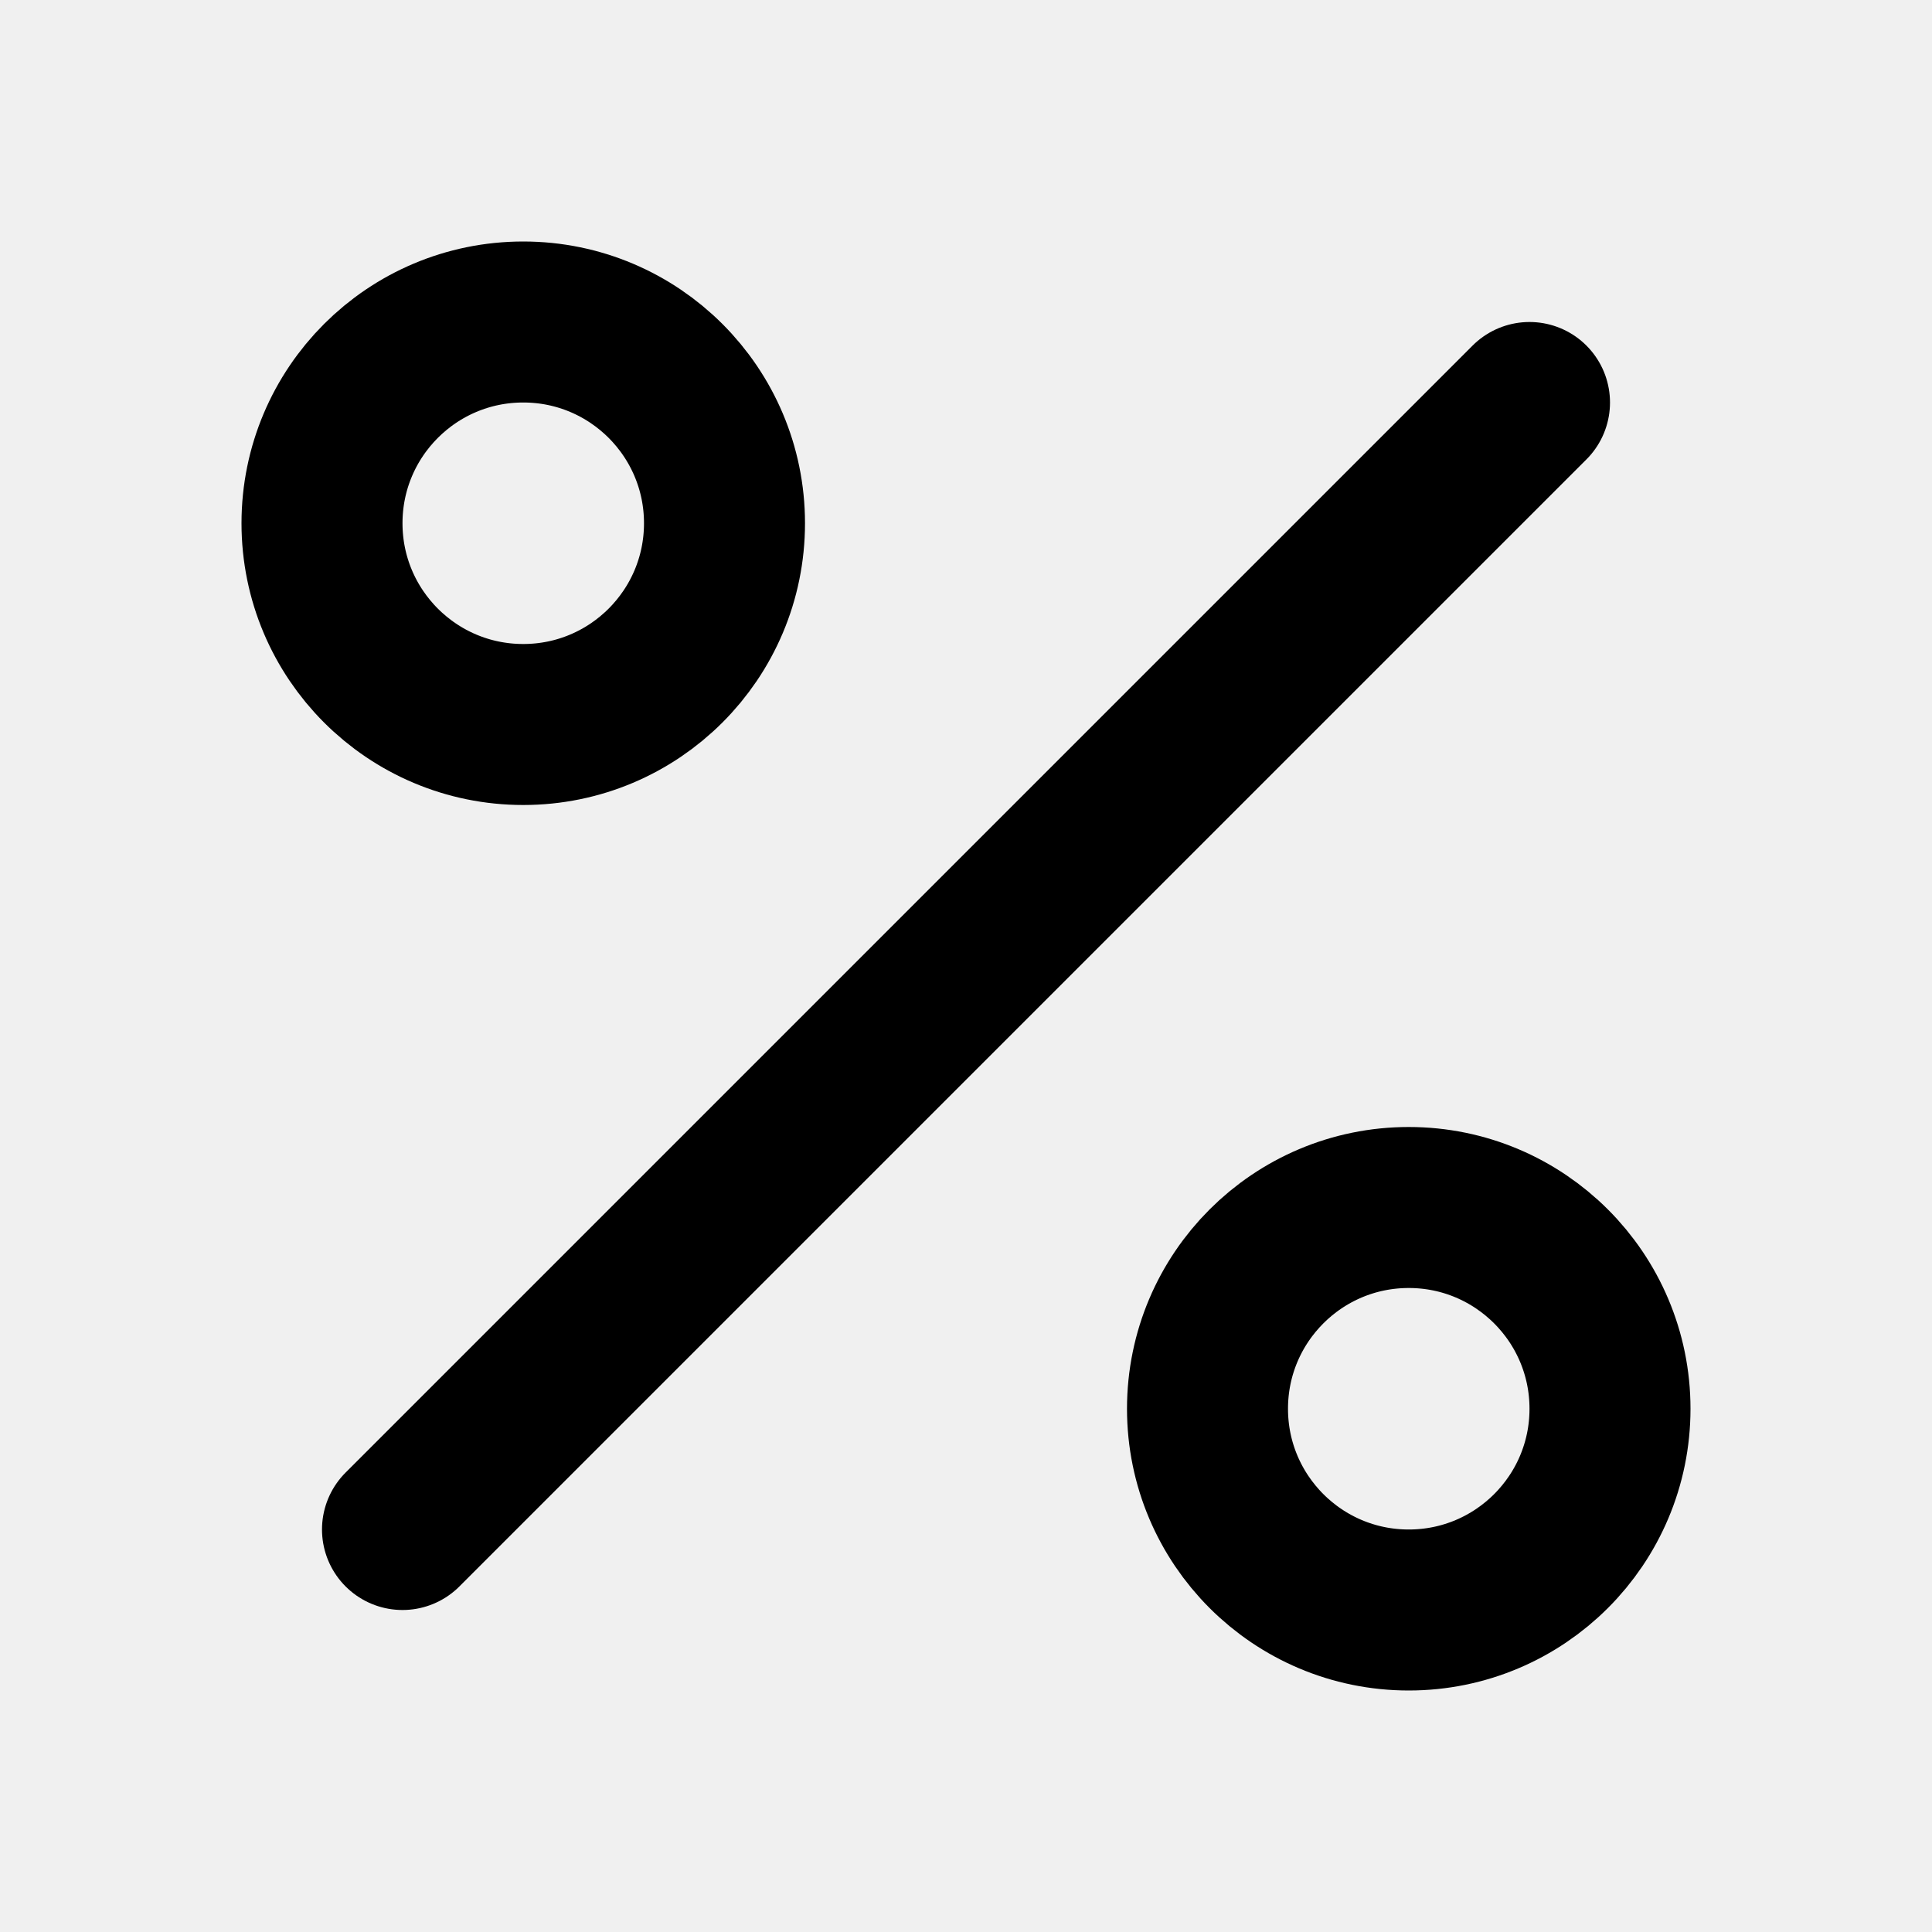
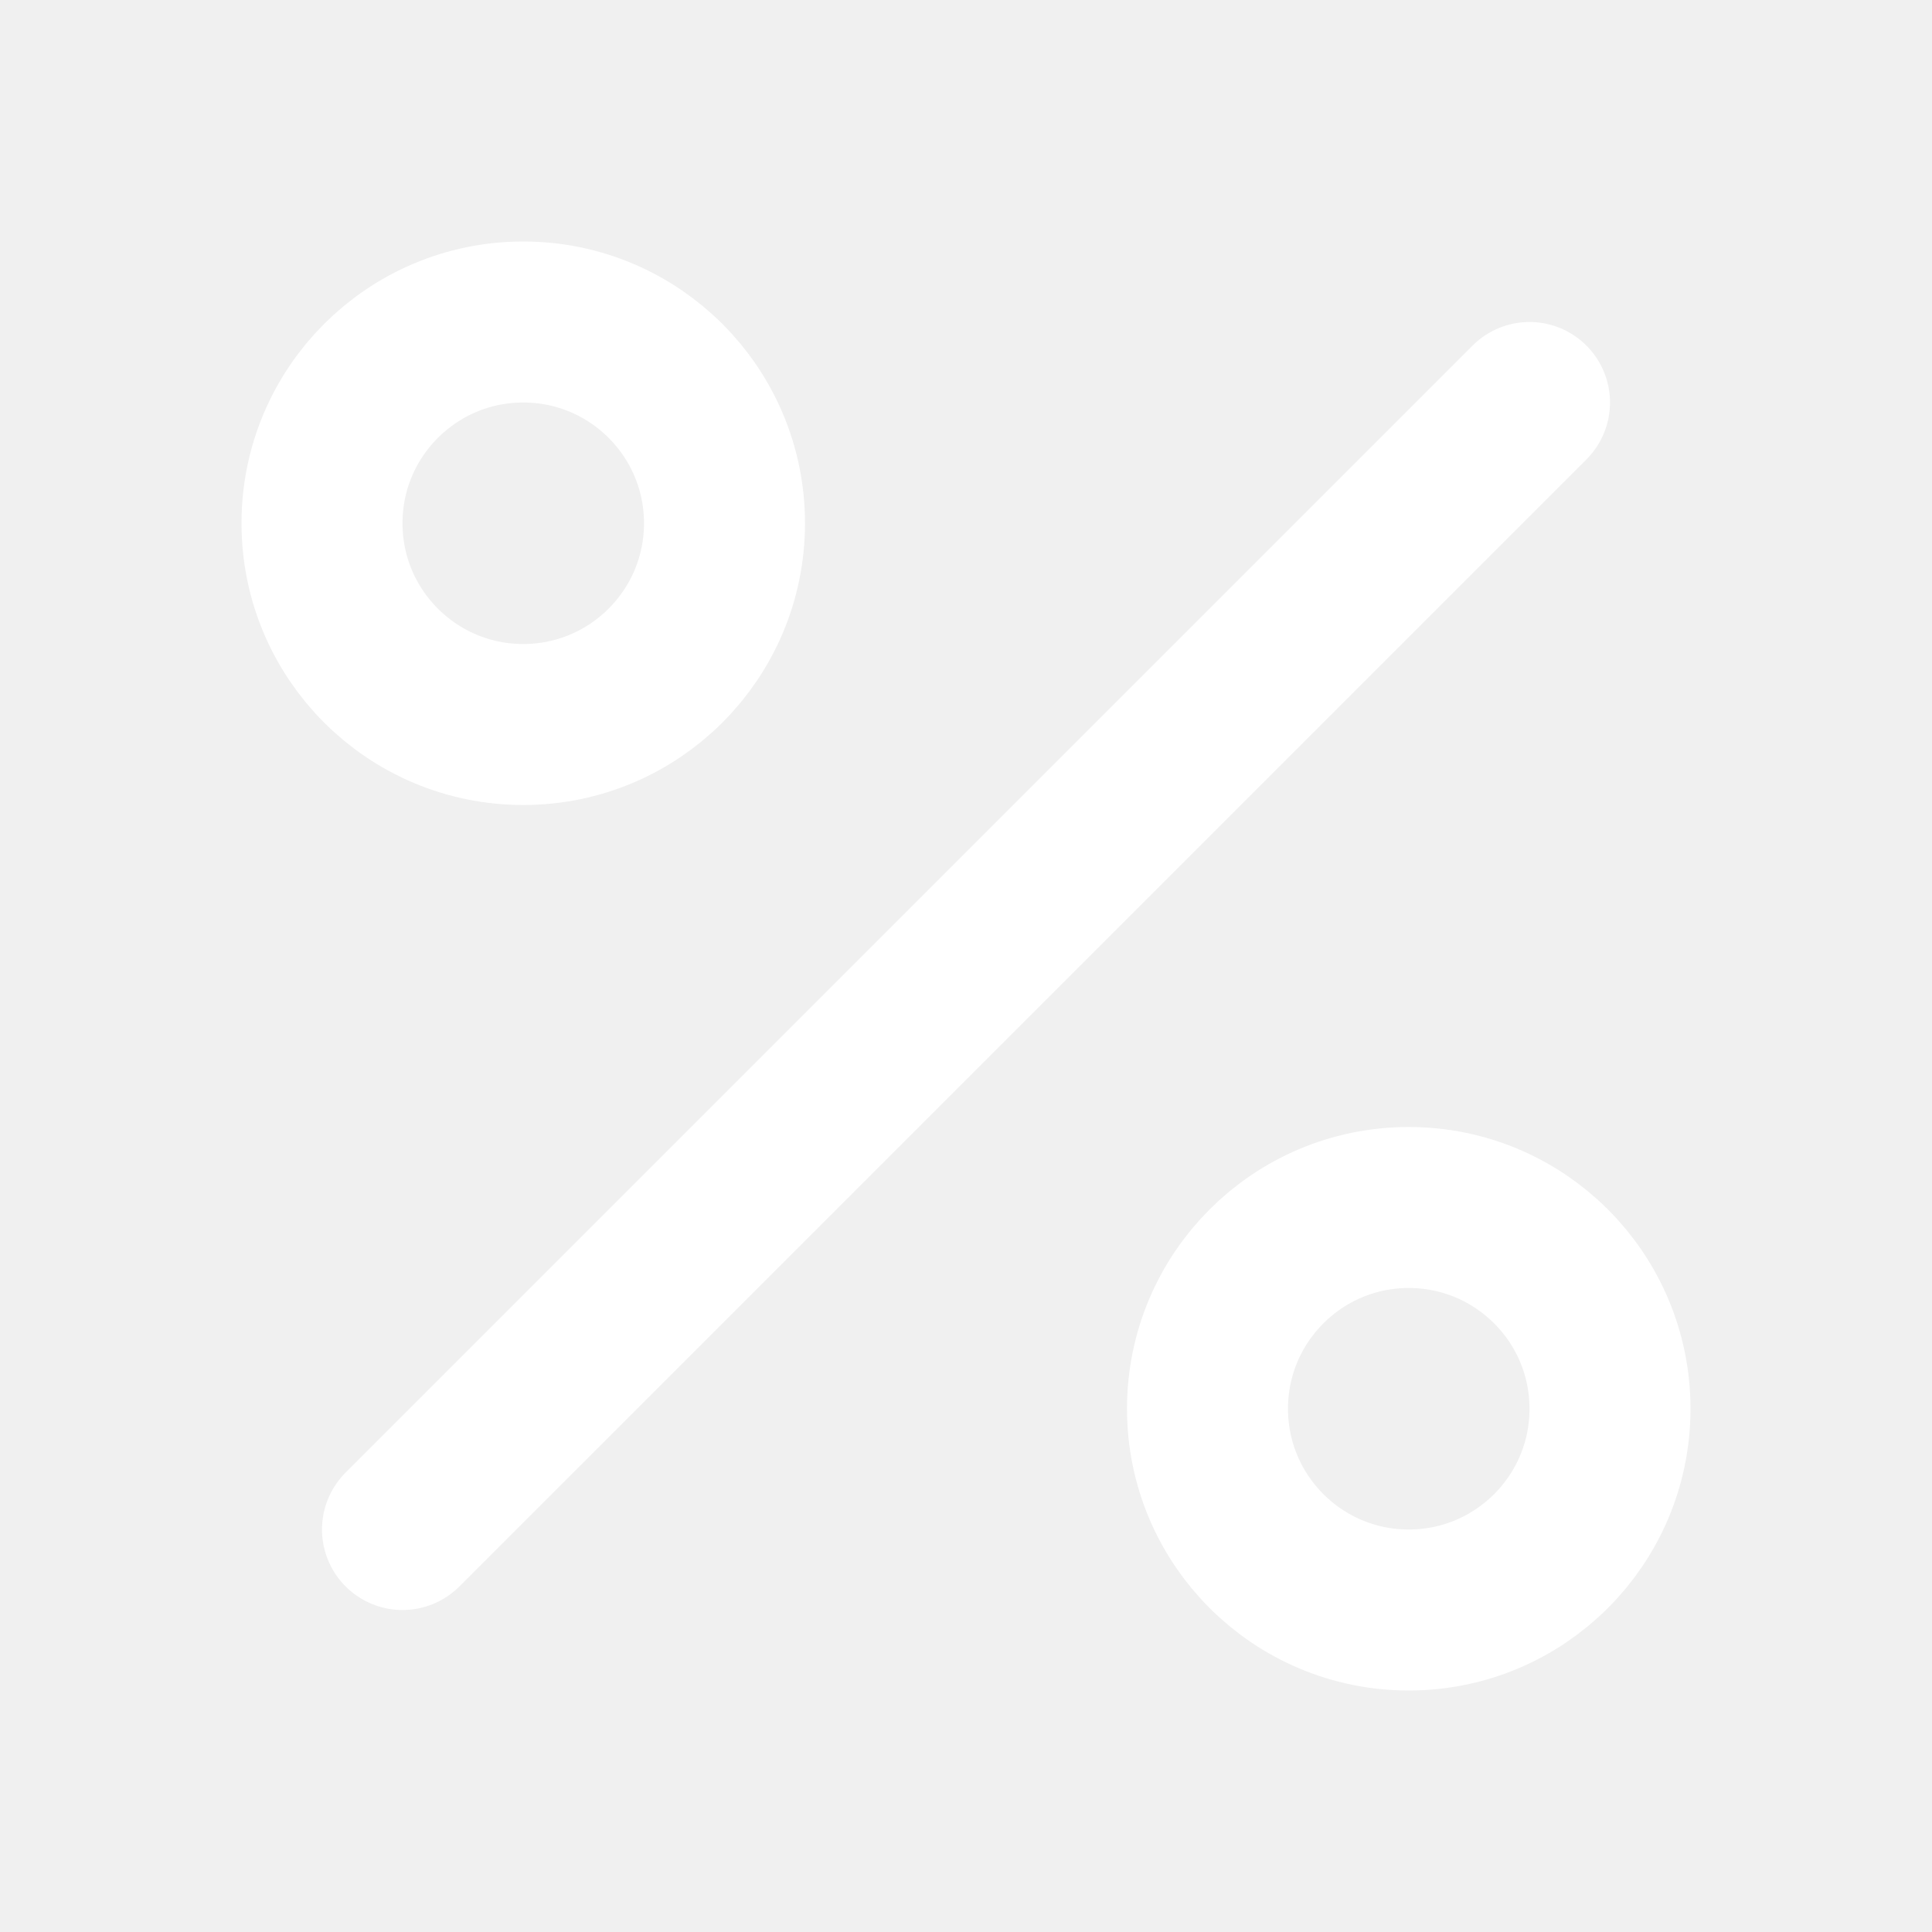
- <svg xmlns="http://www.w3.org/2000/svg" width="24" height="24" viewBox="0 0 24 24" fill="none" stroke="currentColor" stroke-width="2" stroke-linecap="round" stroke-linejoin="round" class="feather feather-percent">
+ <svg xmlns="http://www.w3.org/2000/svg" width="24" height="24" viewBox="0 0 24 24" fill="none" stroke="white" stroke-width="2" stroke-linecap="round" stroke-linejoin="round" class="feather feather-percent">
  <line x1="19" y1="5" x2="5" y2="19" />
  <circle cx="6.5" cy="6.5" r="2.5" />
  <circle cx="17.5" cy="17.5" r="2.5" />
</svg>
